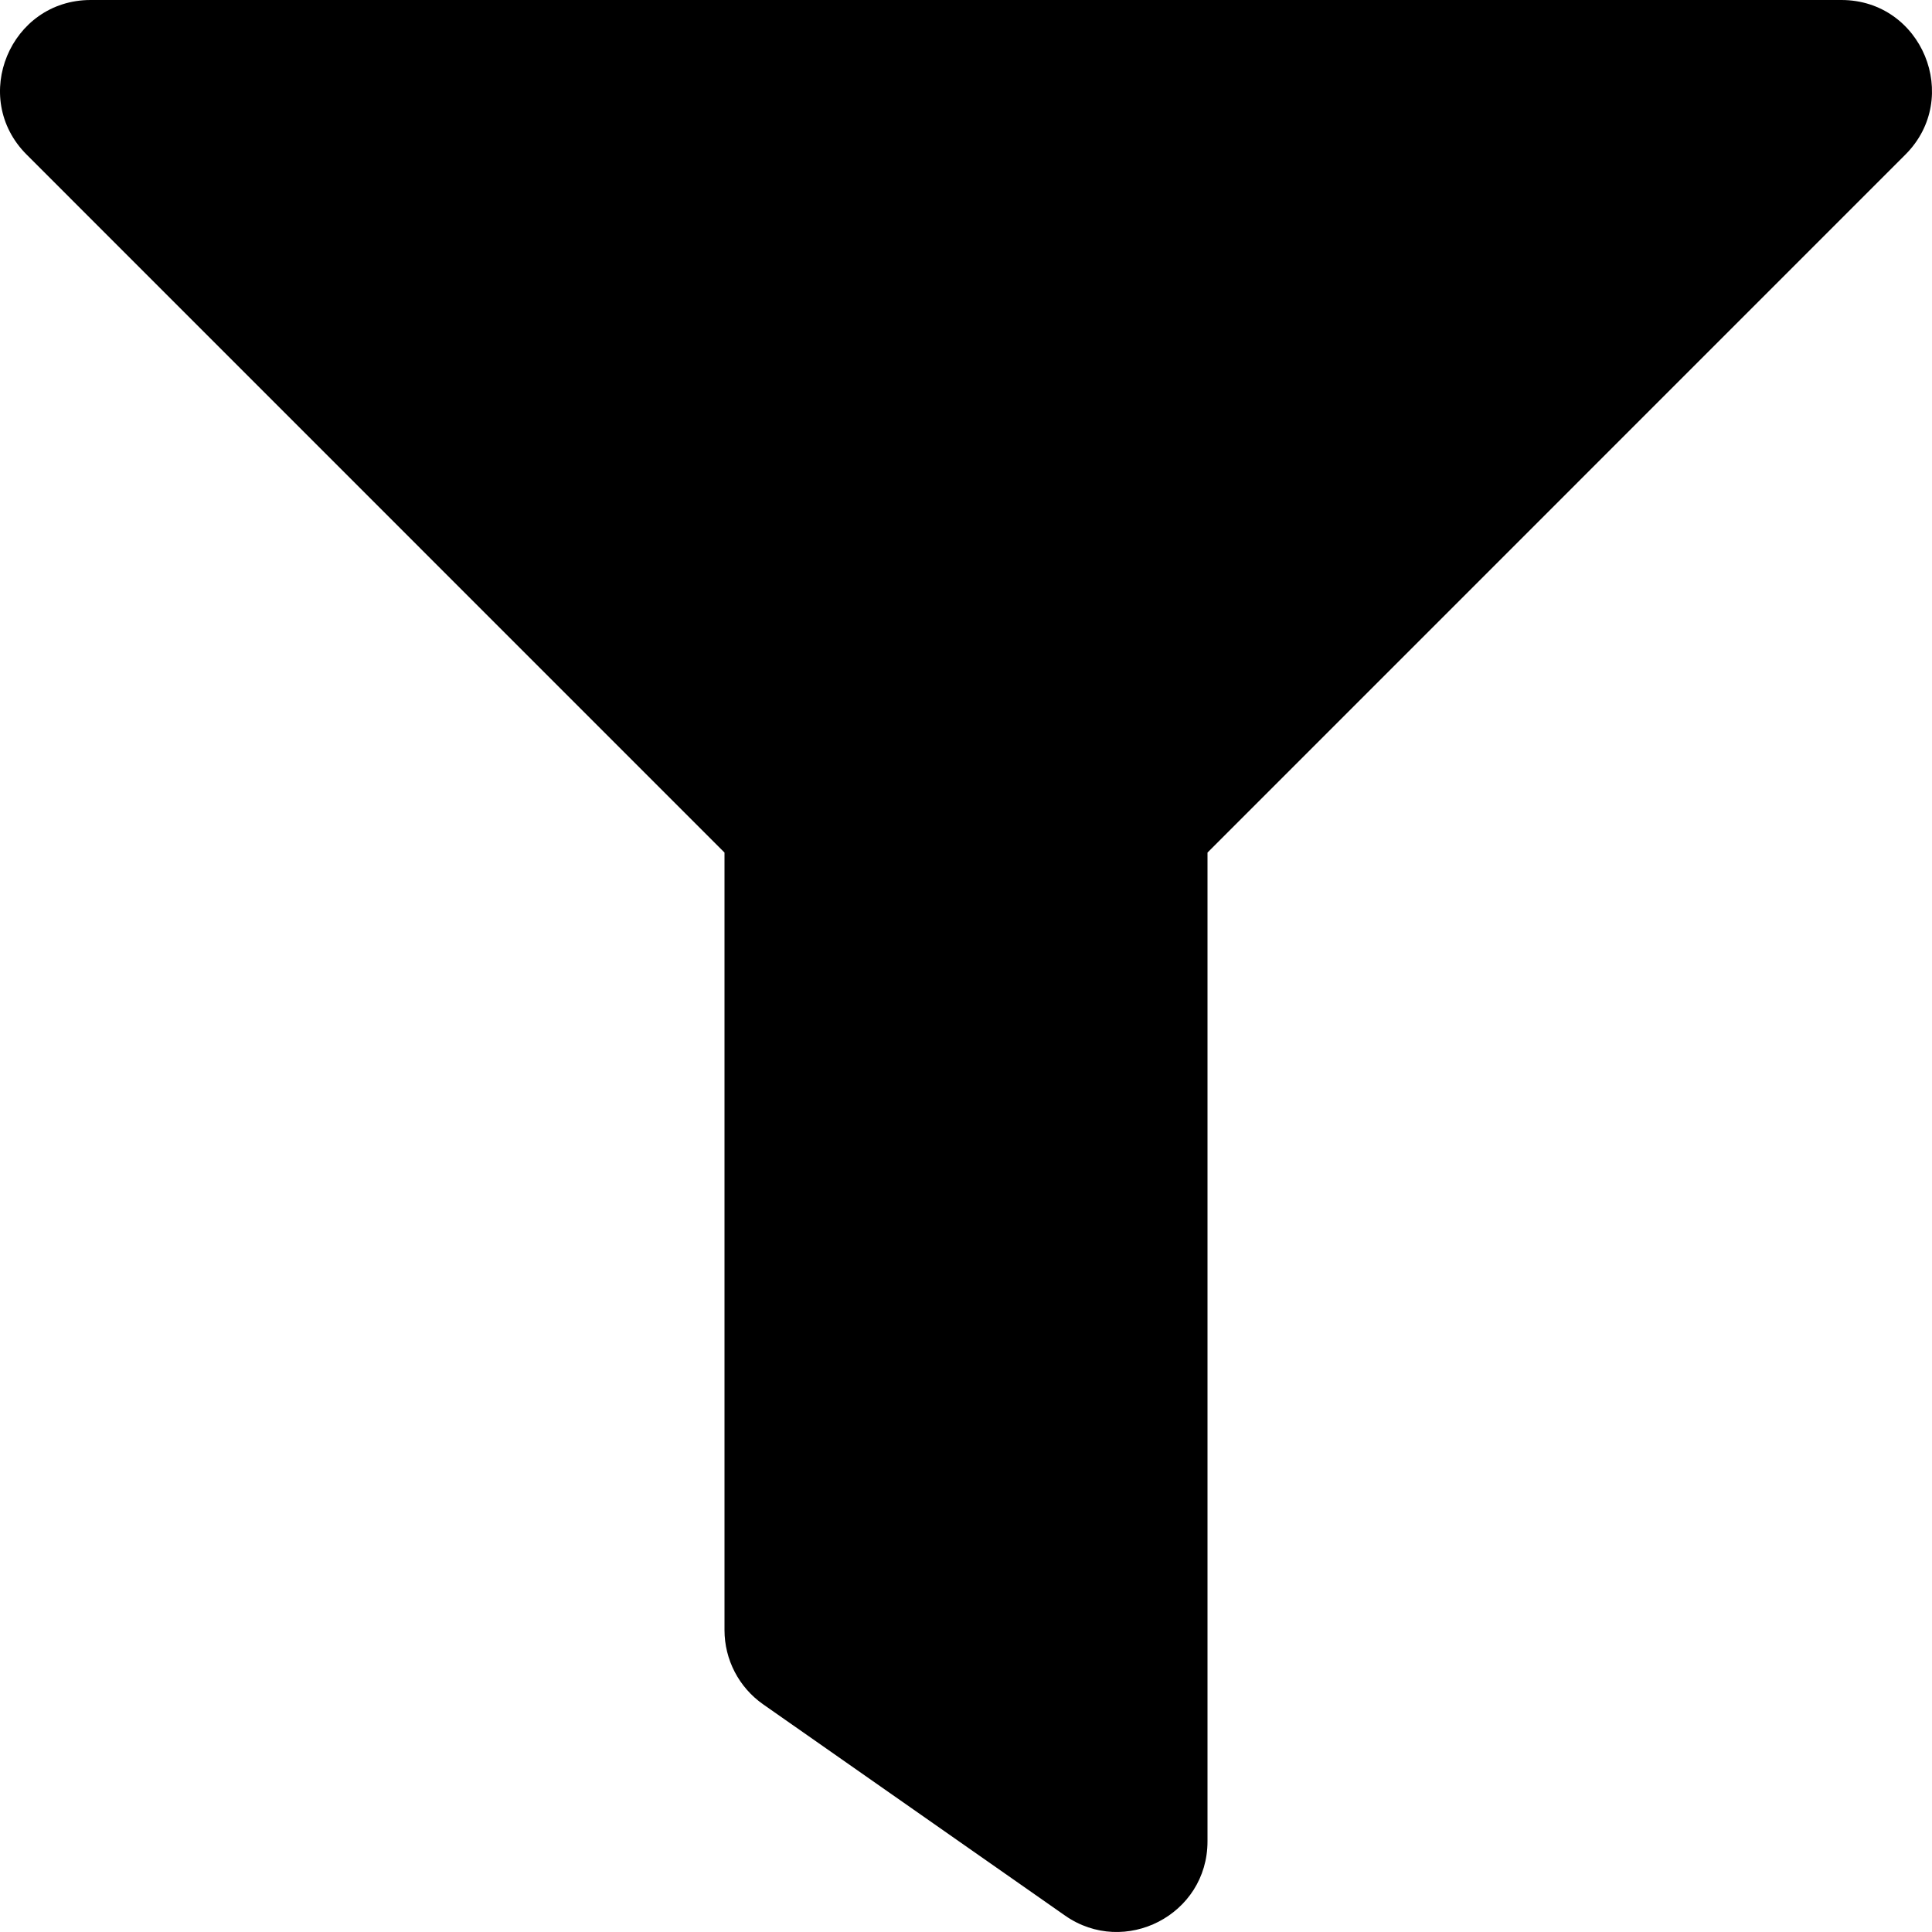
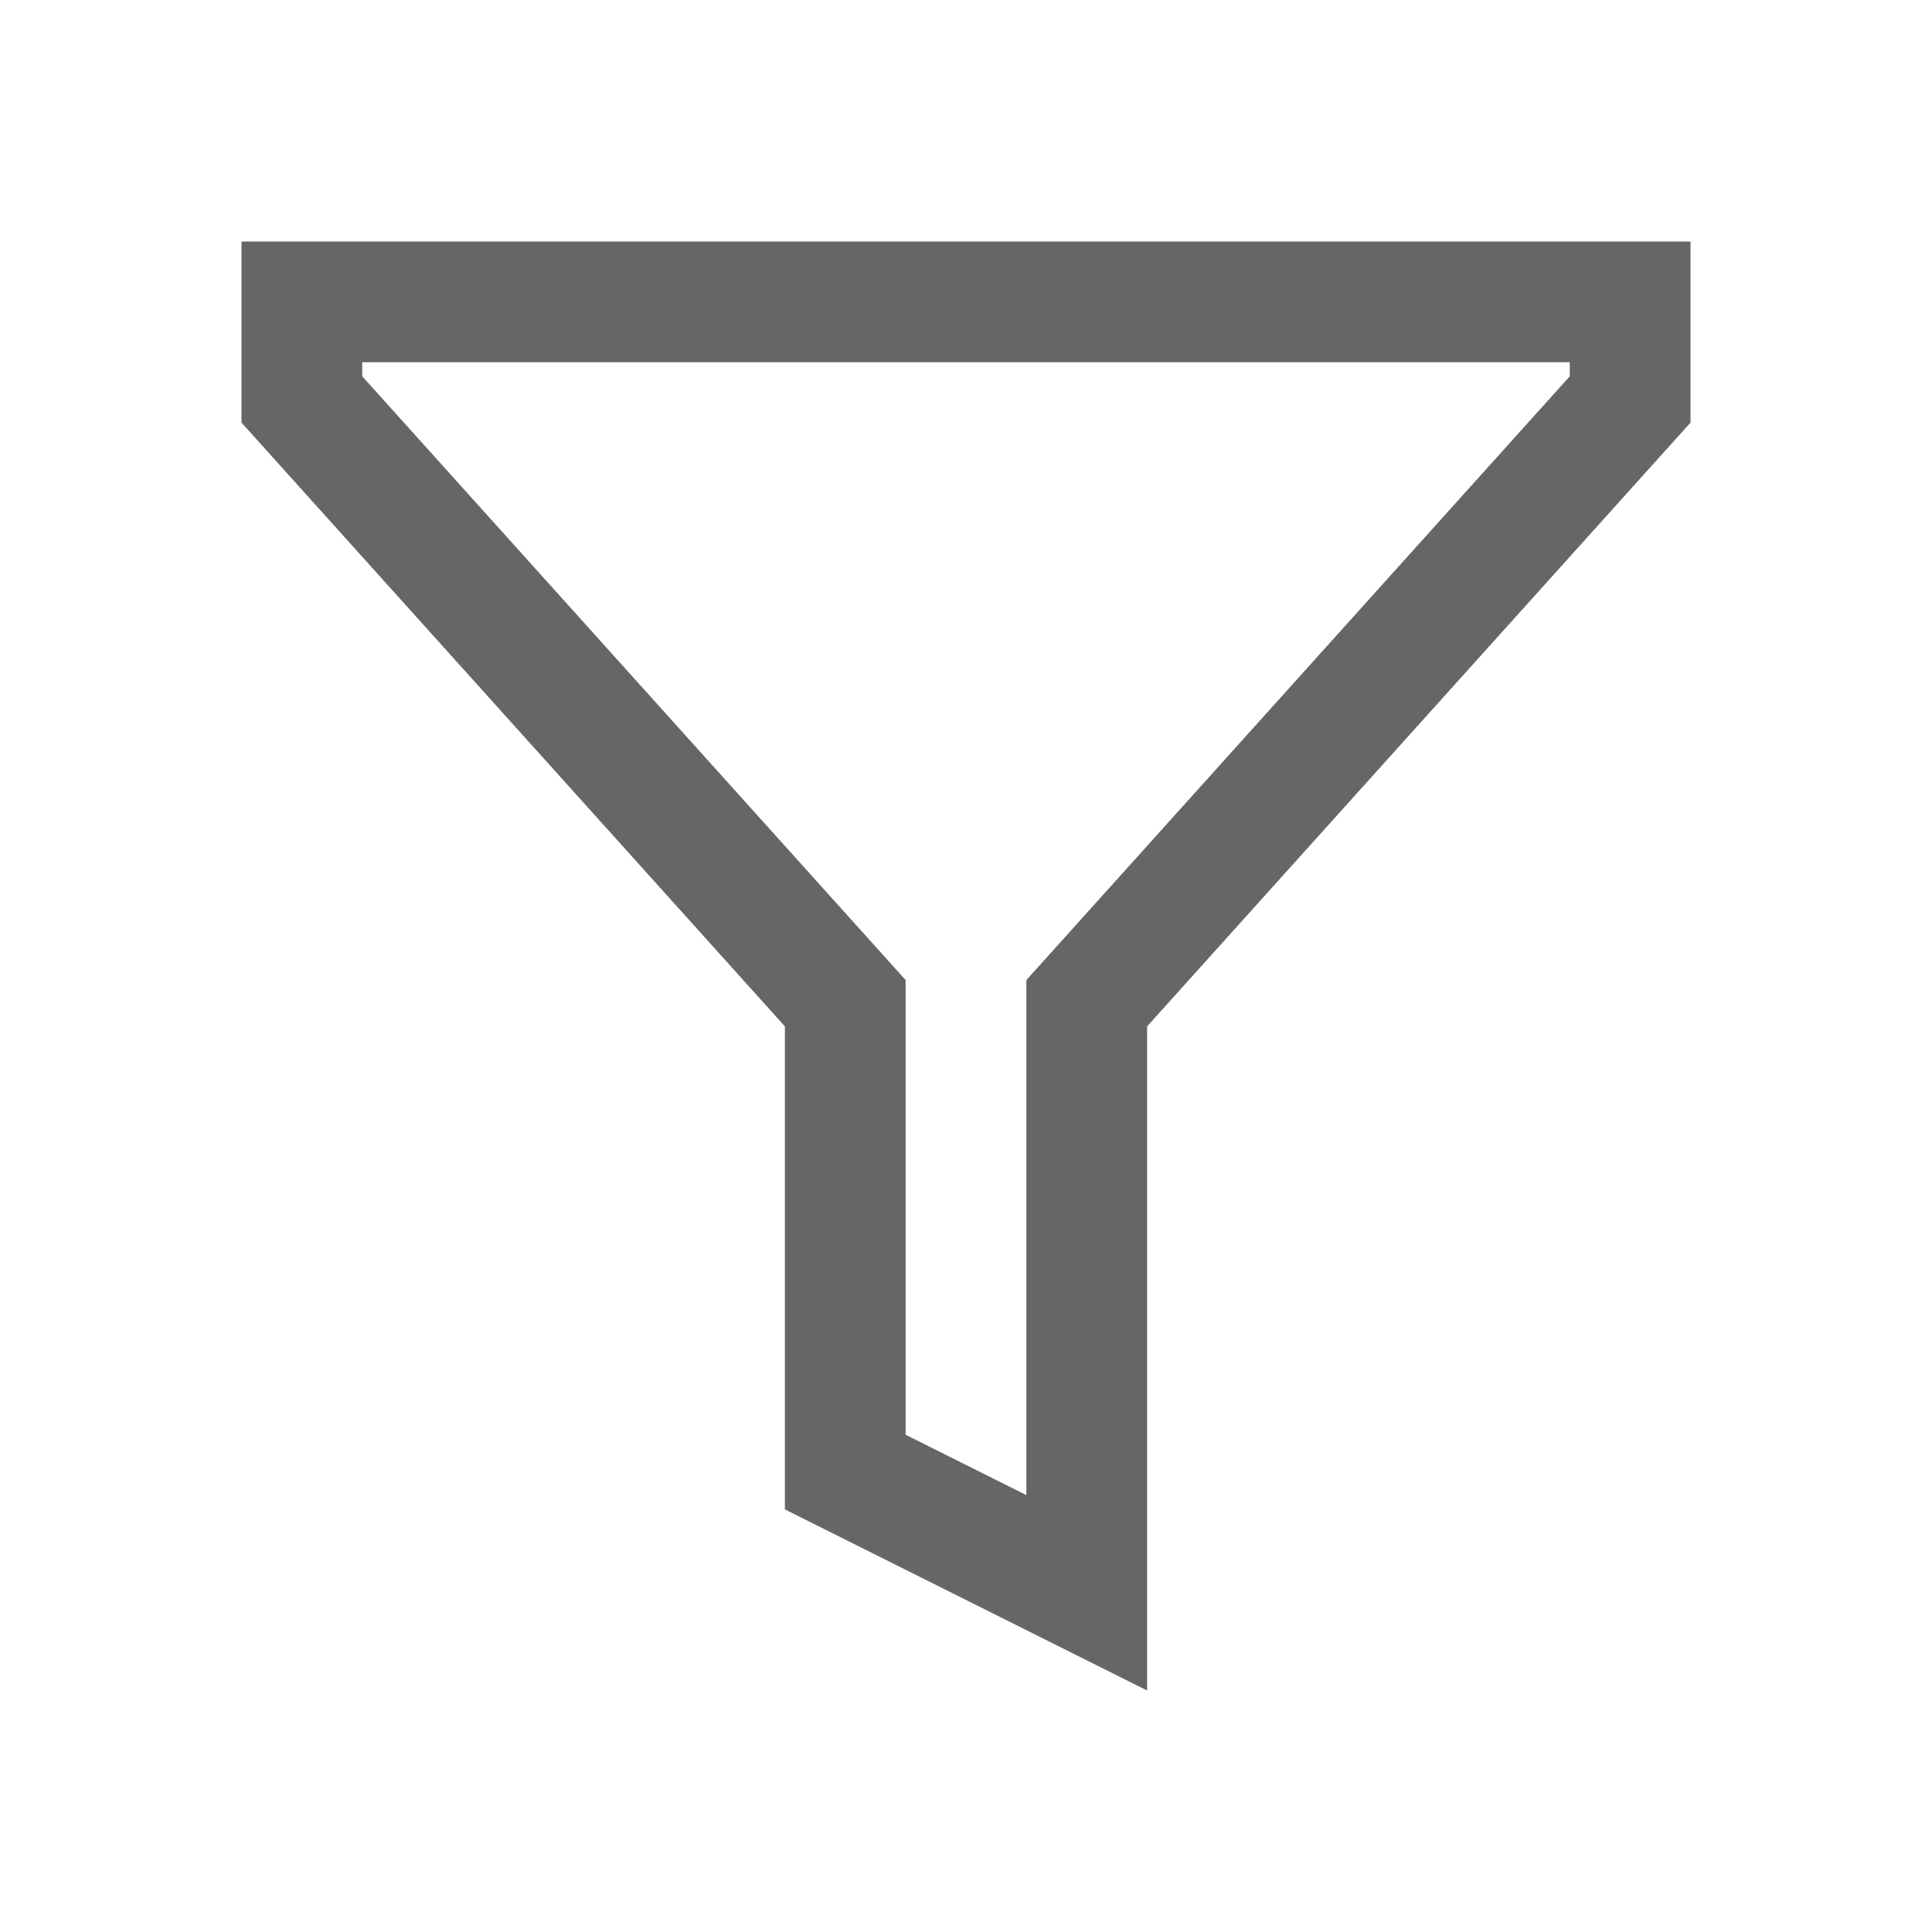
- <svg xmlns="http://www.w3.org/2000/svg" viewBox="0 0 512 512">
-   <path d="M487.976 0H24.028C2.71 0-8.047 25.866 7.058 40.971L192 225.941V432c0 7.831 3.821 15.17 10.237 19.662l80 55.98C298.02 518.69 320 507.493 320 487.98V225.941l184.947-184.97C520.021 25.896 509.338 0 487.976 0z" />
+ <svg xmlns="http://www.w3.org/2000/svg" version="1.1" id="DESIGNS" x="0px" y="0px" width="24px" height="24px" viewBox="0 0 32 32" style="enable-background:new 0 0 32 32;" xml:space="preserve">
+   <path class="linesandangles_een" d="M26,6v0.233l-8.487,9.43L17,16.233V17v7.764l-2-1V17v-0.767l-0.513-0.57L6,6.233V6H26 M28,4H4v3  l9,10v8l6,3V17l9-10V4L28,4z" style="fill: #666666;" />
</svg>
